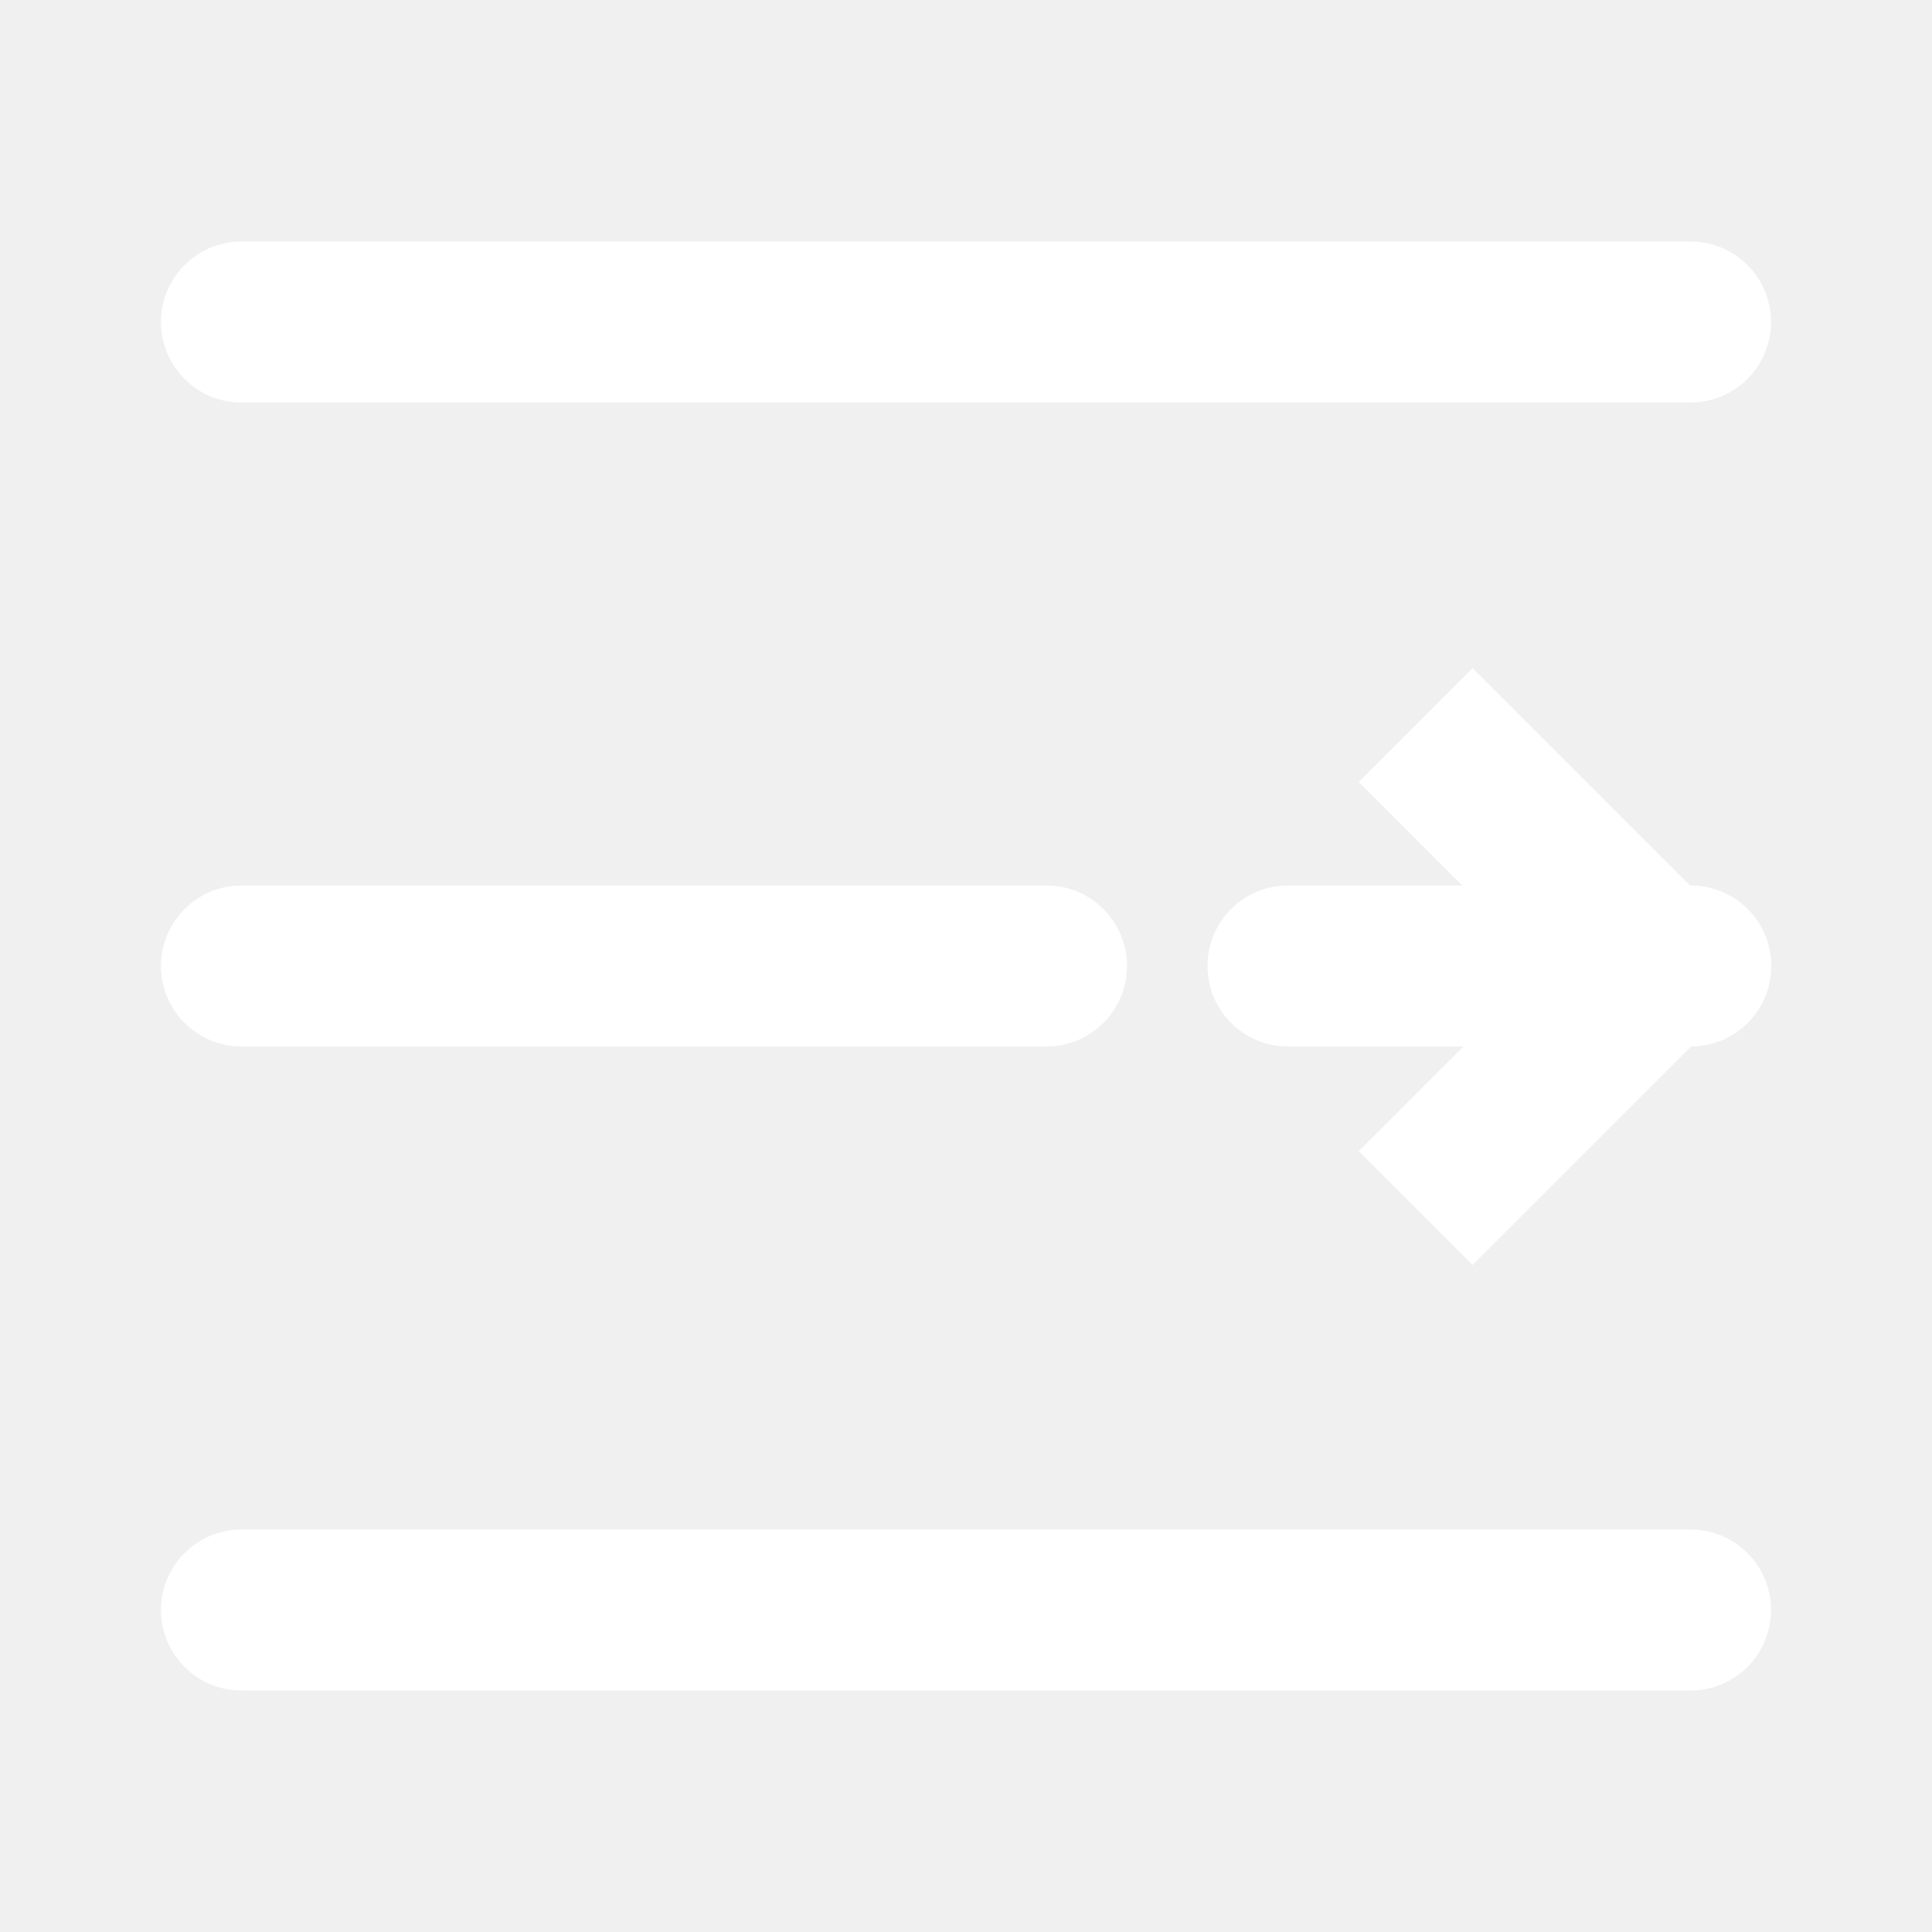
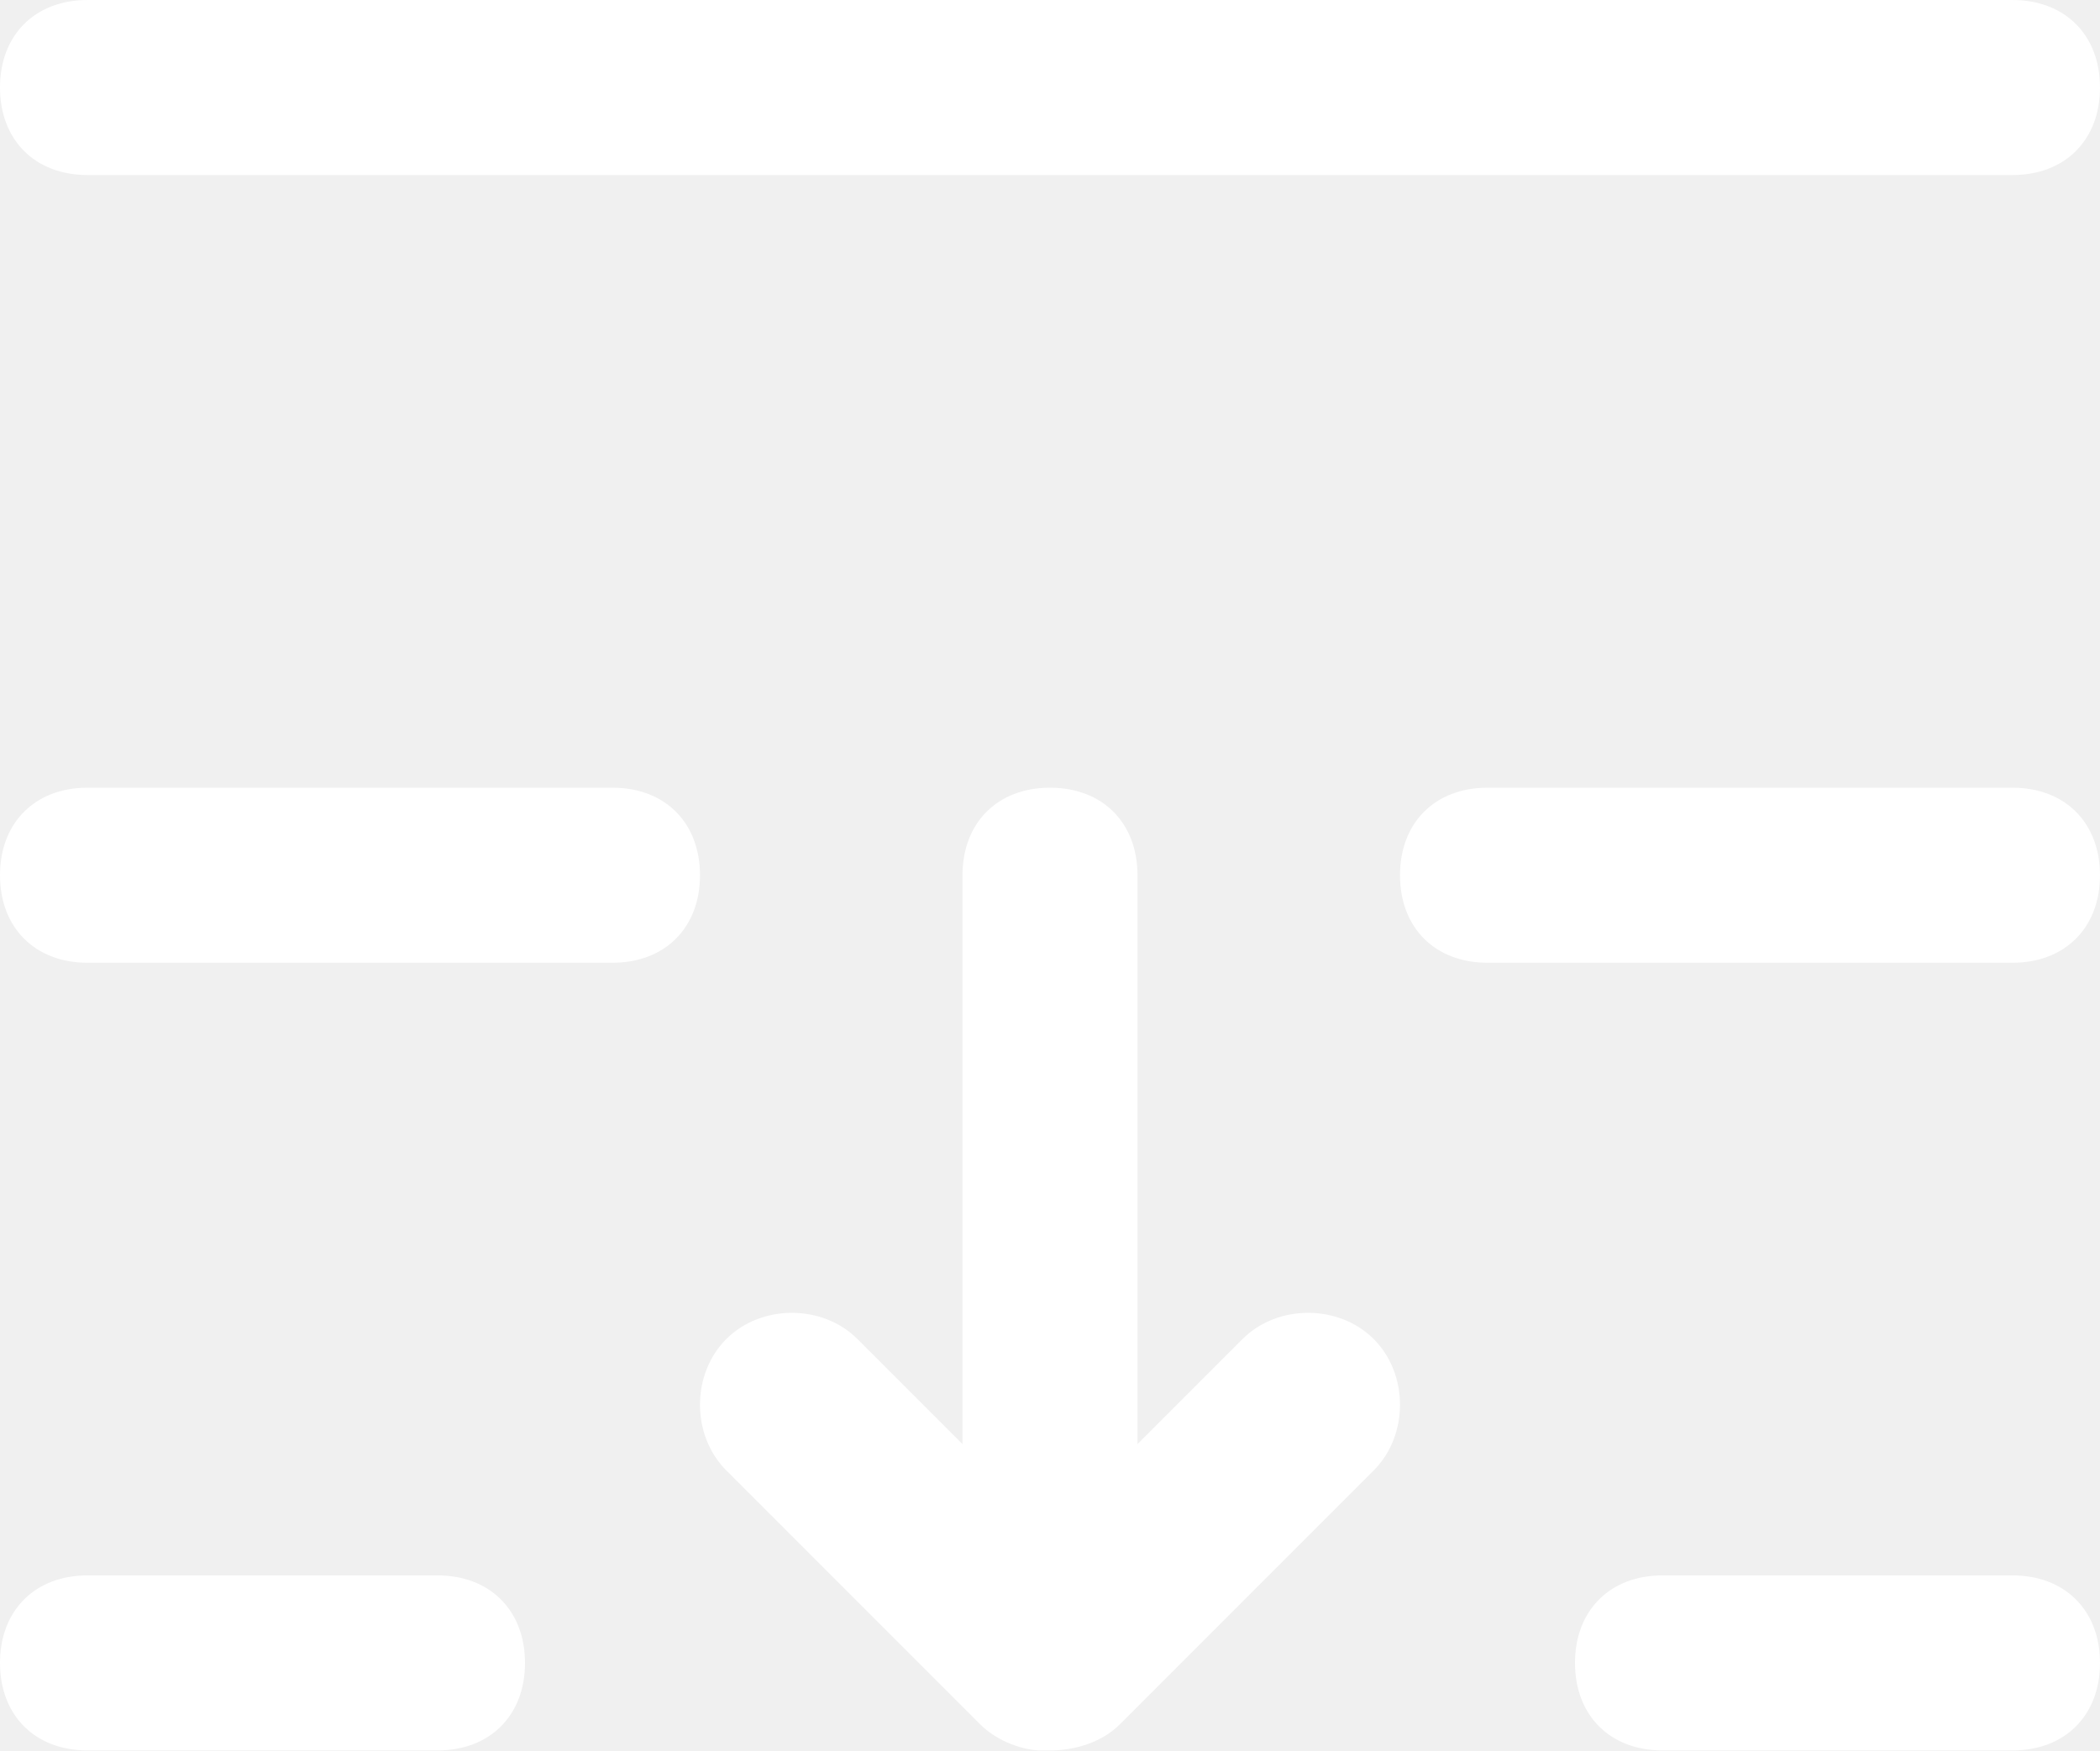
- <svg xmlns="http://www.w3.org/2000/svg" width="24" height="24" viewBox="0 0 24 24">
-   <g fill="none" fill-rule="nonzero">
-     <path d="M0 0h24v24H0z" />
-     <rect width="20" height="2" x="2" y="3" fill="#FFF" rx="1" />
-     <path fill="#FFF" d="M3 11h10a1 1 0 0 1 0 2H3a1 1 0 0 1 0-2zM20.993 11l-2.7-2.7-1.414 1.414L18.164 11H16a1 1 0 0 0 0 2h2.179l-1.3 1.3 1.414 1.414L21.007 13A1 1 0 0 0 21 11h-.007z" />
-     <rect width="20" height="2" x="2" y="19" fill="#FFF" rx="1" />
-   </g>
+ <svg xmlns="http://www.w3.org/2000/svg" version="1.1" id="Layer_1" x="0px" y="0px" viewBox="0 0 24 20" style="enable-background:new 0 0 24 20;" xml:space="preserve">
+   <style type="text/css">
+ 	.st0{fill-rule:evenodd;clip-rule:evenodd;fill:#FFFFFF;}
+ </style>
+   <path class="st0" d="M23,11h-6c-0.6,0-1-0.4-1-1c0-0.6,0.4-1,1-1h6c0.6,0,1,0.4,1,1C24,10.6,23.6,11,23,11z M23,2H1C0.4,2,0,1.6,0,1  c0-0.6,0.4-1,1-1h22c0.6,0,1,0.4,1,1C24,1.6,23.6,2,23,2z M1,9h6c0.6,0,1,0.4,1,1c0,0.6-0.4,1-1,1H1c-0.6,0-1-0.4-1-1  C0,9.4,0.4,9,1,9z M1,18h4c0.6,0,1,0.4,1,1s-0.4,1-1,1H1c-0.6,0-1-0.4-1-1S0.4,18,1,18z M9.8,15.3l1.2,1.2V10c0-0.6,0.4-1,1-1  c0.6,0,1,0.4,1,1v6.5l1.2-1.2c0.4-0.4,1.1-0.4,1.5,0c0.4,0.4,0.4,1.1,0,1.5l-2.9,2.9C12.6,19.9,12.3,20,12,20c0,0-0.1,0-0.1,0  c0,0,0,0,0,0c-0.2,0-0.5-0.1-0.7-0.3l-2.9-2.9c-0.4-0.4-0.4-1.1,0-1.5C8.7,14.9,9.4,14.9,9.8,15.3z M19,18h4c0.6,0,1,0.4,1,1  s-0.4,1-1,1h-4c-0.6,0-1-0.4-1-1S18.4,18,19,18z" />
</svg>
